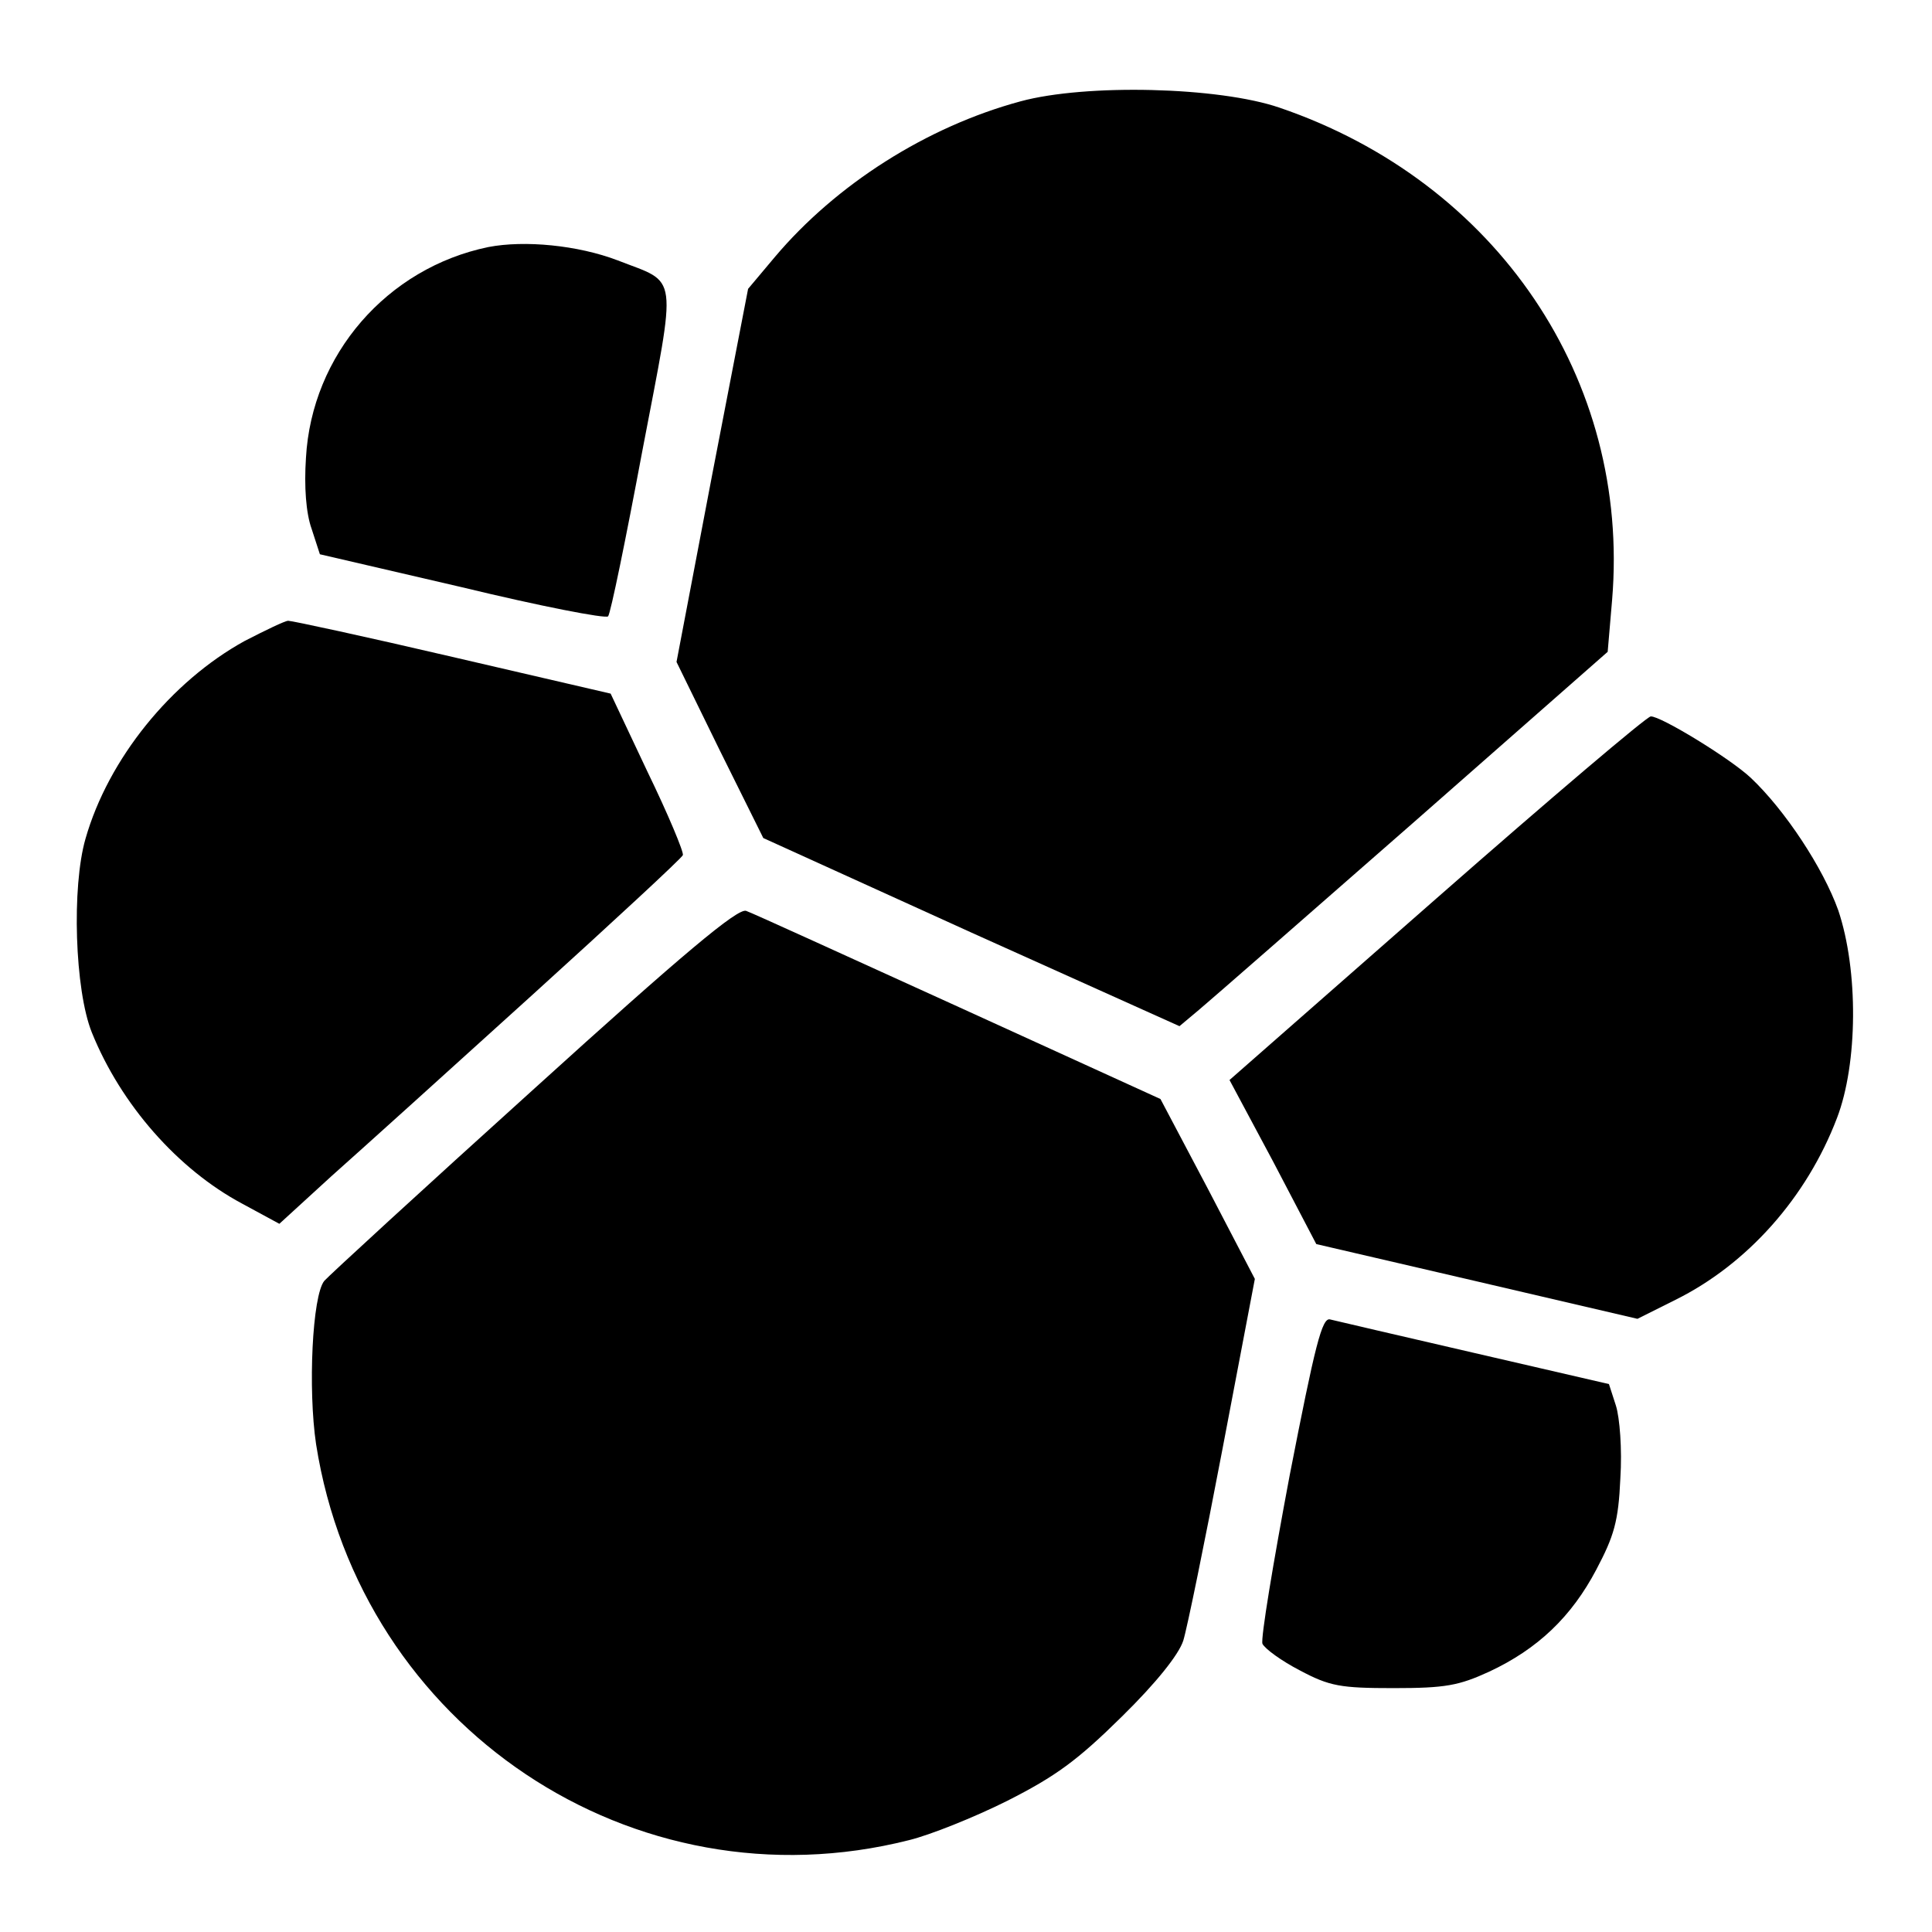
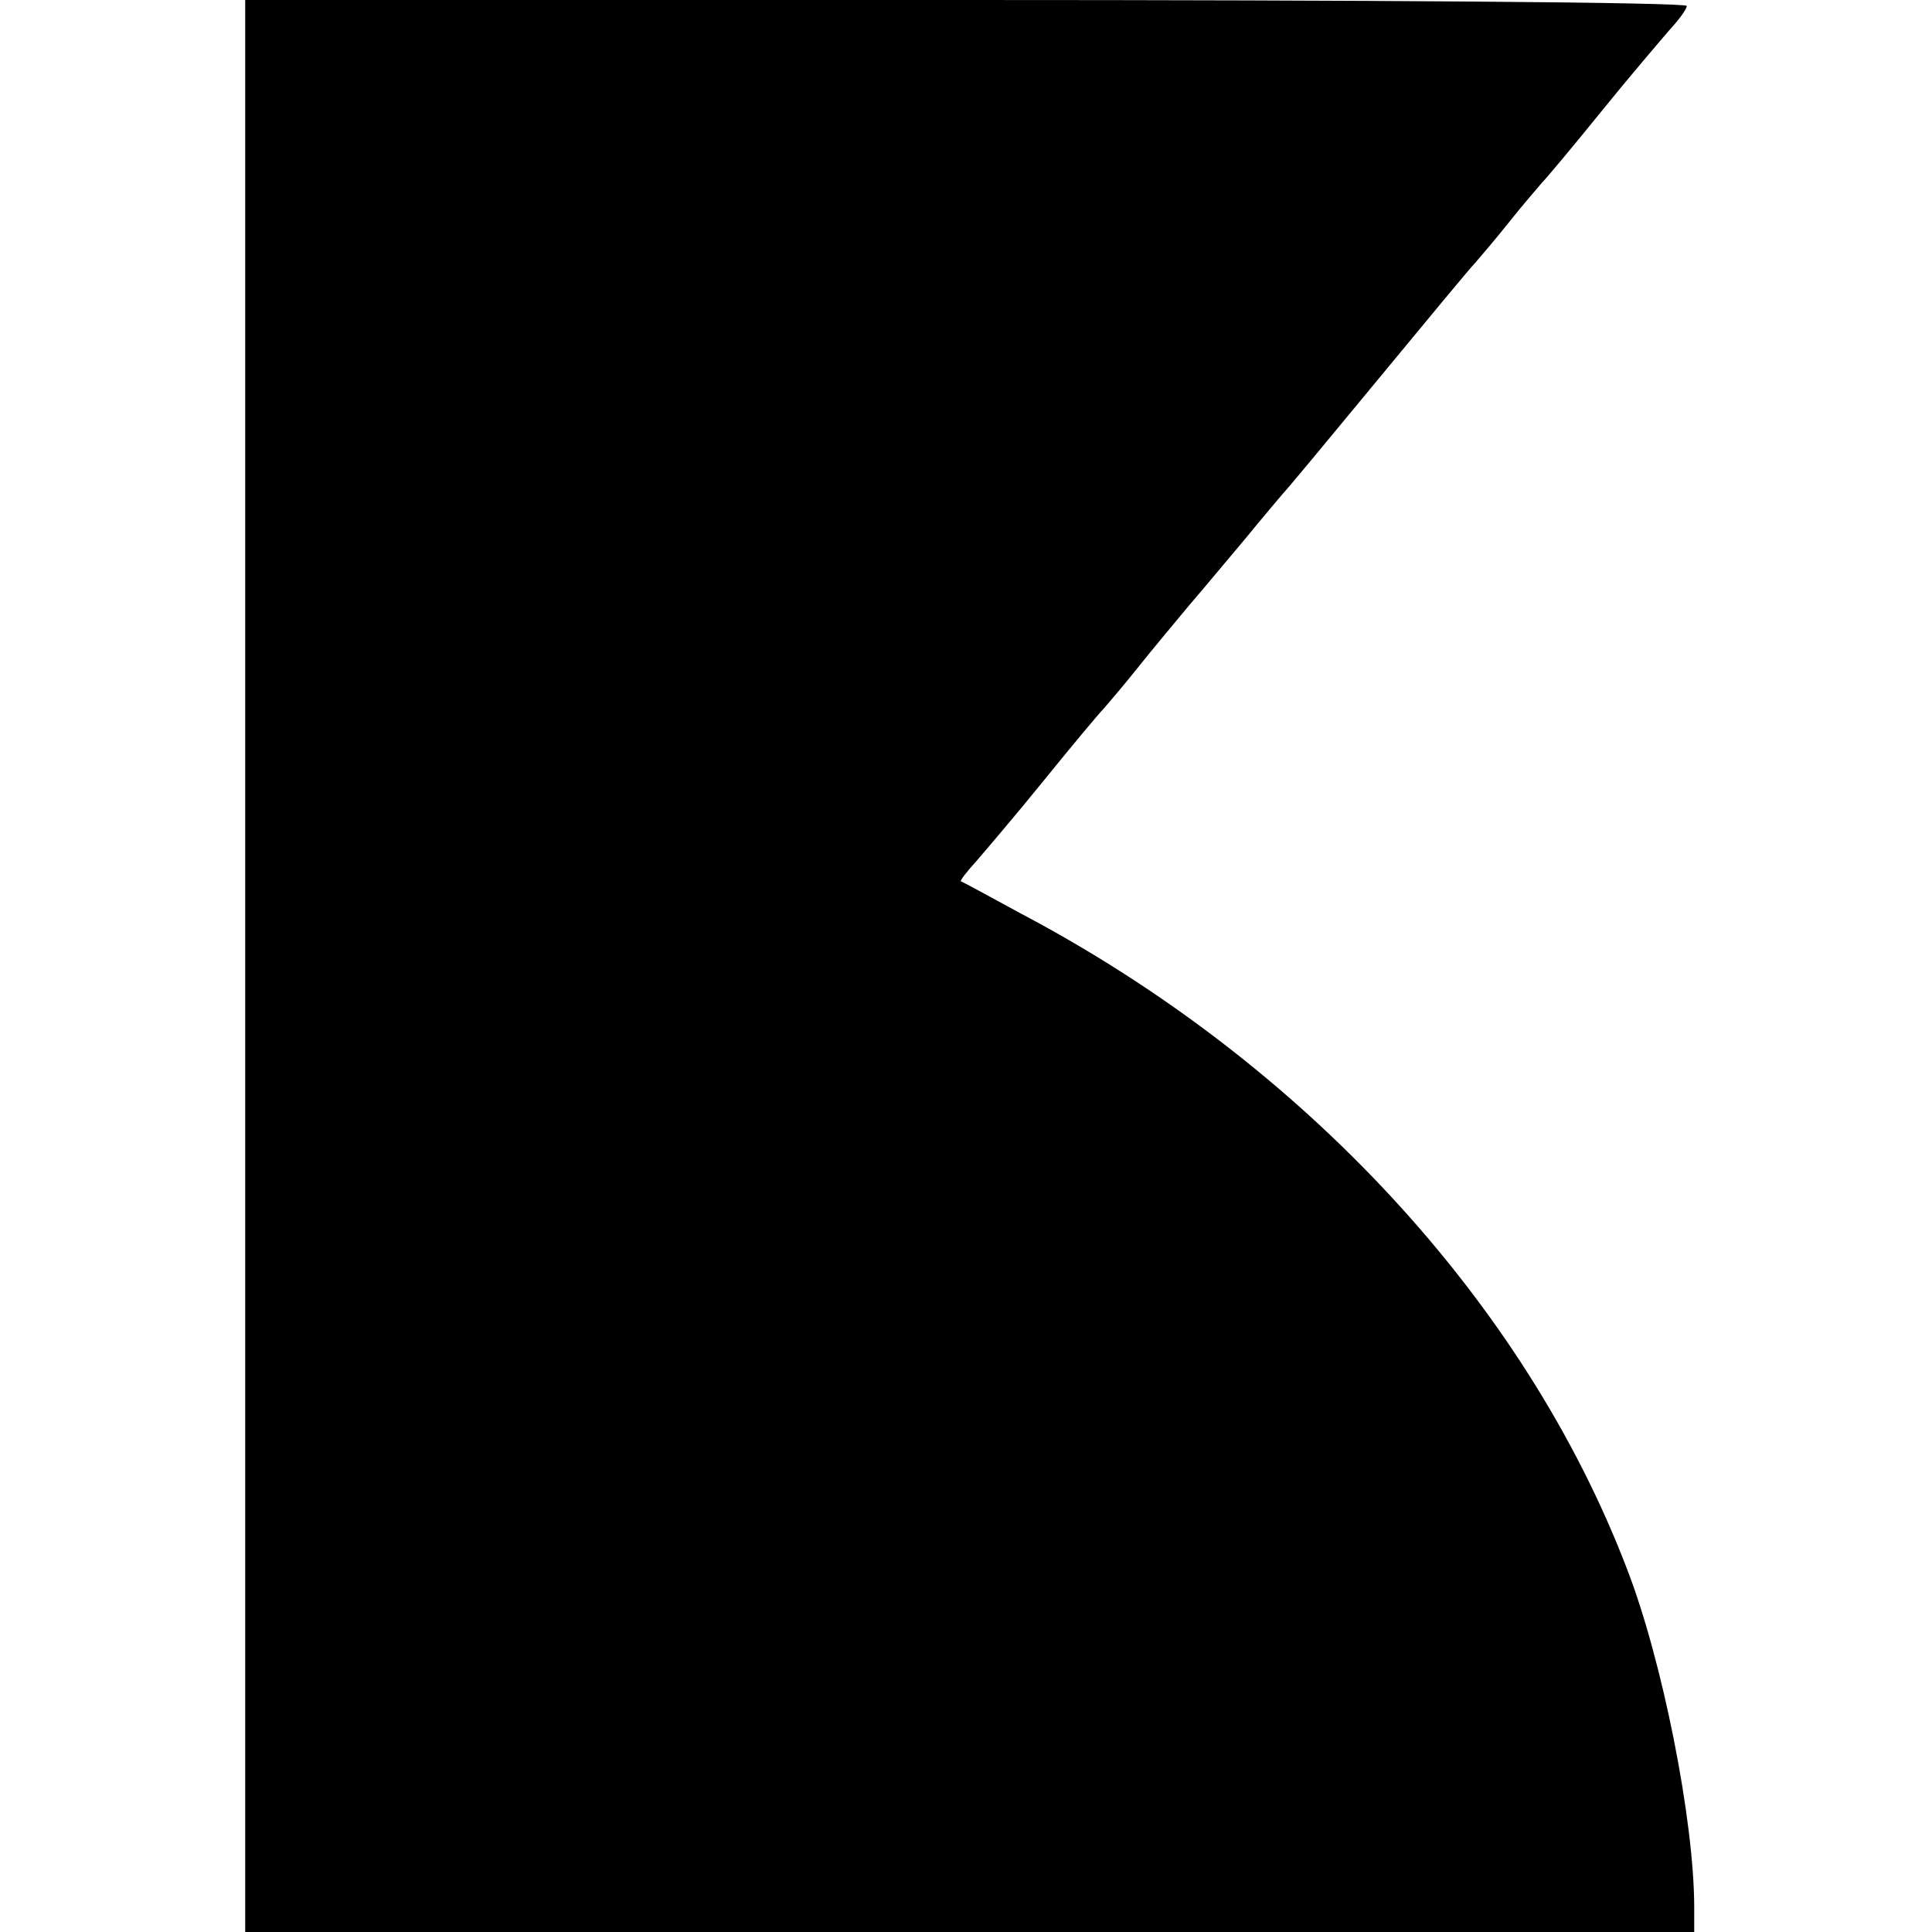
- <svg xmlns="http://www.w3.org/2000/svg" version="1.0" width="305pt" height="305pt" viewBox="0 0 305 305" preserveAspectRatio="xMidYMid meet">
-   <g transform="translate(0,305) scale(0.1,-0.1)" fill="#000000" stroke="none">
-     <path d="M1611 2890 c-148 -40 -291 -131 -388 -246 l-42 -50 -57 -295 -56 -294 68 -139 69 -139 328 -149 329 -148 31 26 c18 15 170 148 339 296 l306 269 7 82 c29 348 -182 660 -525 777 -96 33 -306 38 -409 10z" />
-     <path d="M771 2660 c-160 -33 -279 -170 -288 -333 -3 -45 0 -87 9 -112 l13 -40 224 -52 c124 -30 227 -50 231 -46 4 5 28 122 54 261 55 288 58 263 -39 301 -63 24 -147 32 -204 21z" />
-     <path d="M386 2038 c-116 -64 -215 -186 -251 -312 -22 -76 -17 -239 10 -306 46 -114 136 -216 237 -270 l59 -32 82 75 c45 40 188 169 317 286 129 117 236 216 238 221 2 4 -23 64 -56 132 l-58 123 -250 58 c-137 32 -253 57 -259 57 -5 0 -36 -15 -69 -32z" />
-     <path d="M2268 1632 l-327 -287 69 -129 68 -130 254 -59 253 -59 60 30 c113 56 207 161 255 287 33 86 34 233 2 328 -24 67 -84 158 -138 209 -33 31 -143 98 -158 97 -6 0 -158 -129 -338 -287z" />
-     <path d="M843 1331 c-175 -158 -324 -295 -331 -303 -19 -23 -26 -171 -13 -258 70 -446 501 -735 936 -625 33 8 103 36 155 62 77 39 111 64 181 133 54 53 90 98 97 120 6 19 34 156 62 303 l51 268 -74 142 -75 142 -318 145 c-176 80 -327 149 -336 152 -13 5 -99 -67 -335 -281z" />
-     <path d="M2036 721 c-26 -138 -46 -258 -43 -266 4 -8 30 -27 59 -42 47 -25 64 -28 148 -28 82 0 103 4 151 26 77 36 130 87 169 161 28 53 35 76 38 144 3 46 -1 96 -7 115 l-11 34 -212 49 c-117 27 -220 51 -228 53 -13 4 -24 -41 -64 -246z" />
+ <svg xmlns="http://www.w3.org/2000/svg" version="1.0" width="260pt" height="260pt" viewBox="0 0 260 260" preserveAspectRatio="xMidYMid meet">
+   <g transform="translate(0,260) scale(0.1,-0.1)" fill="#000000" stroke="none">
+     <path d="M330 1300 l0 -1300 975 0 975 0 0 33 c0 117 -43 334 -91 457 -137 357 -434 679 -814 880 -44 24 -81 44 -82 44 -1 1 8 13 20 26 12 14 54 63 92 110 38 47 74 90 80 96 5 6 26 30 45 54 19 24 51 62 70 85 19 22 53 63 75 89 22 27 45 54 50 60 6 6 64 76 130 156 66 80 124 150 130 156 5 6 26 30 45 54 19 24 40 48 45 54 6 6 42 49 80 96 38 47 80 96 92 110 13 14 23 28 23 32 0 5 -436 8 -970 8 l-970 0 0 -1300z" />
  </g>
</svg>
